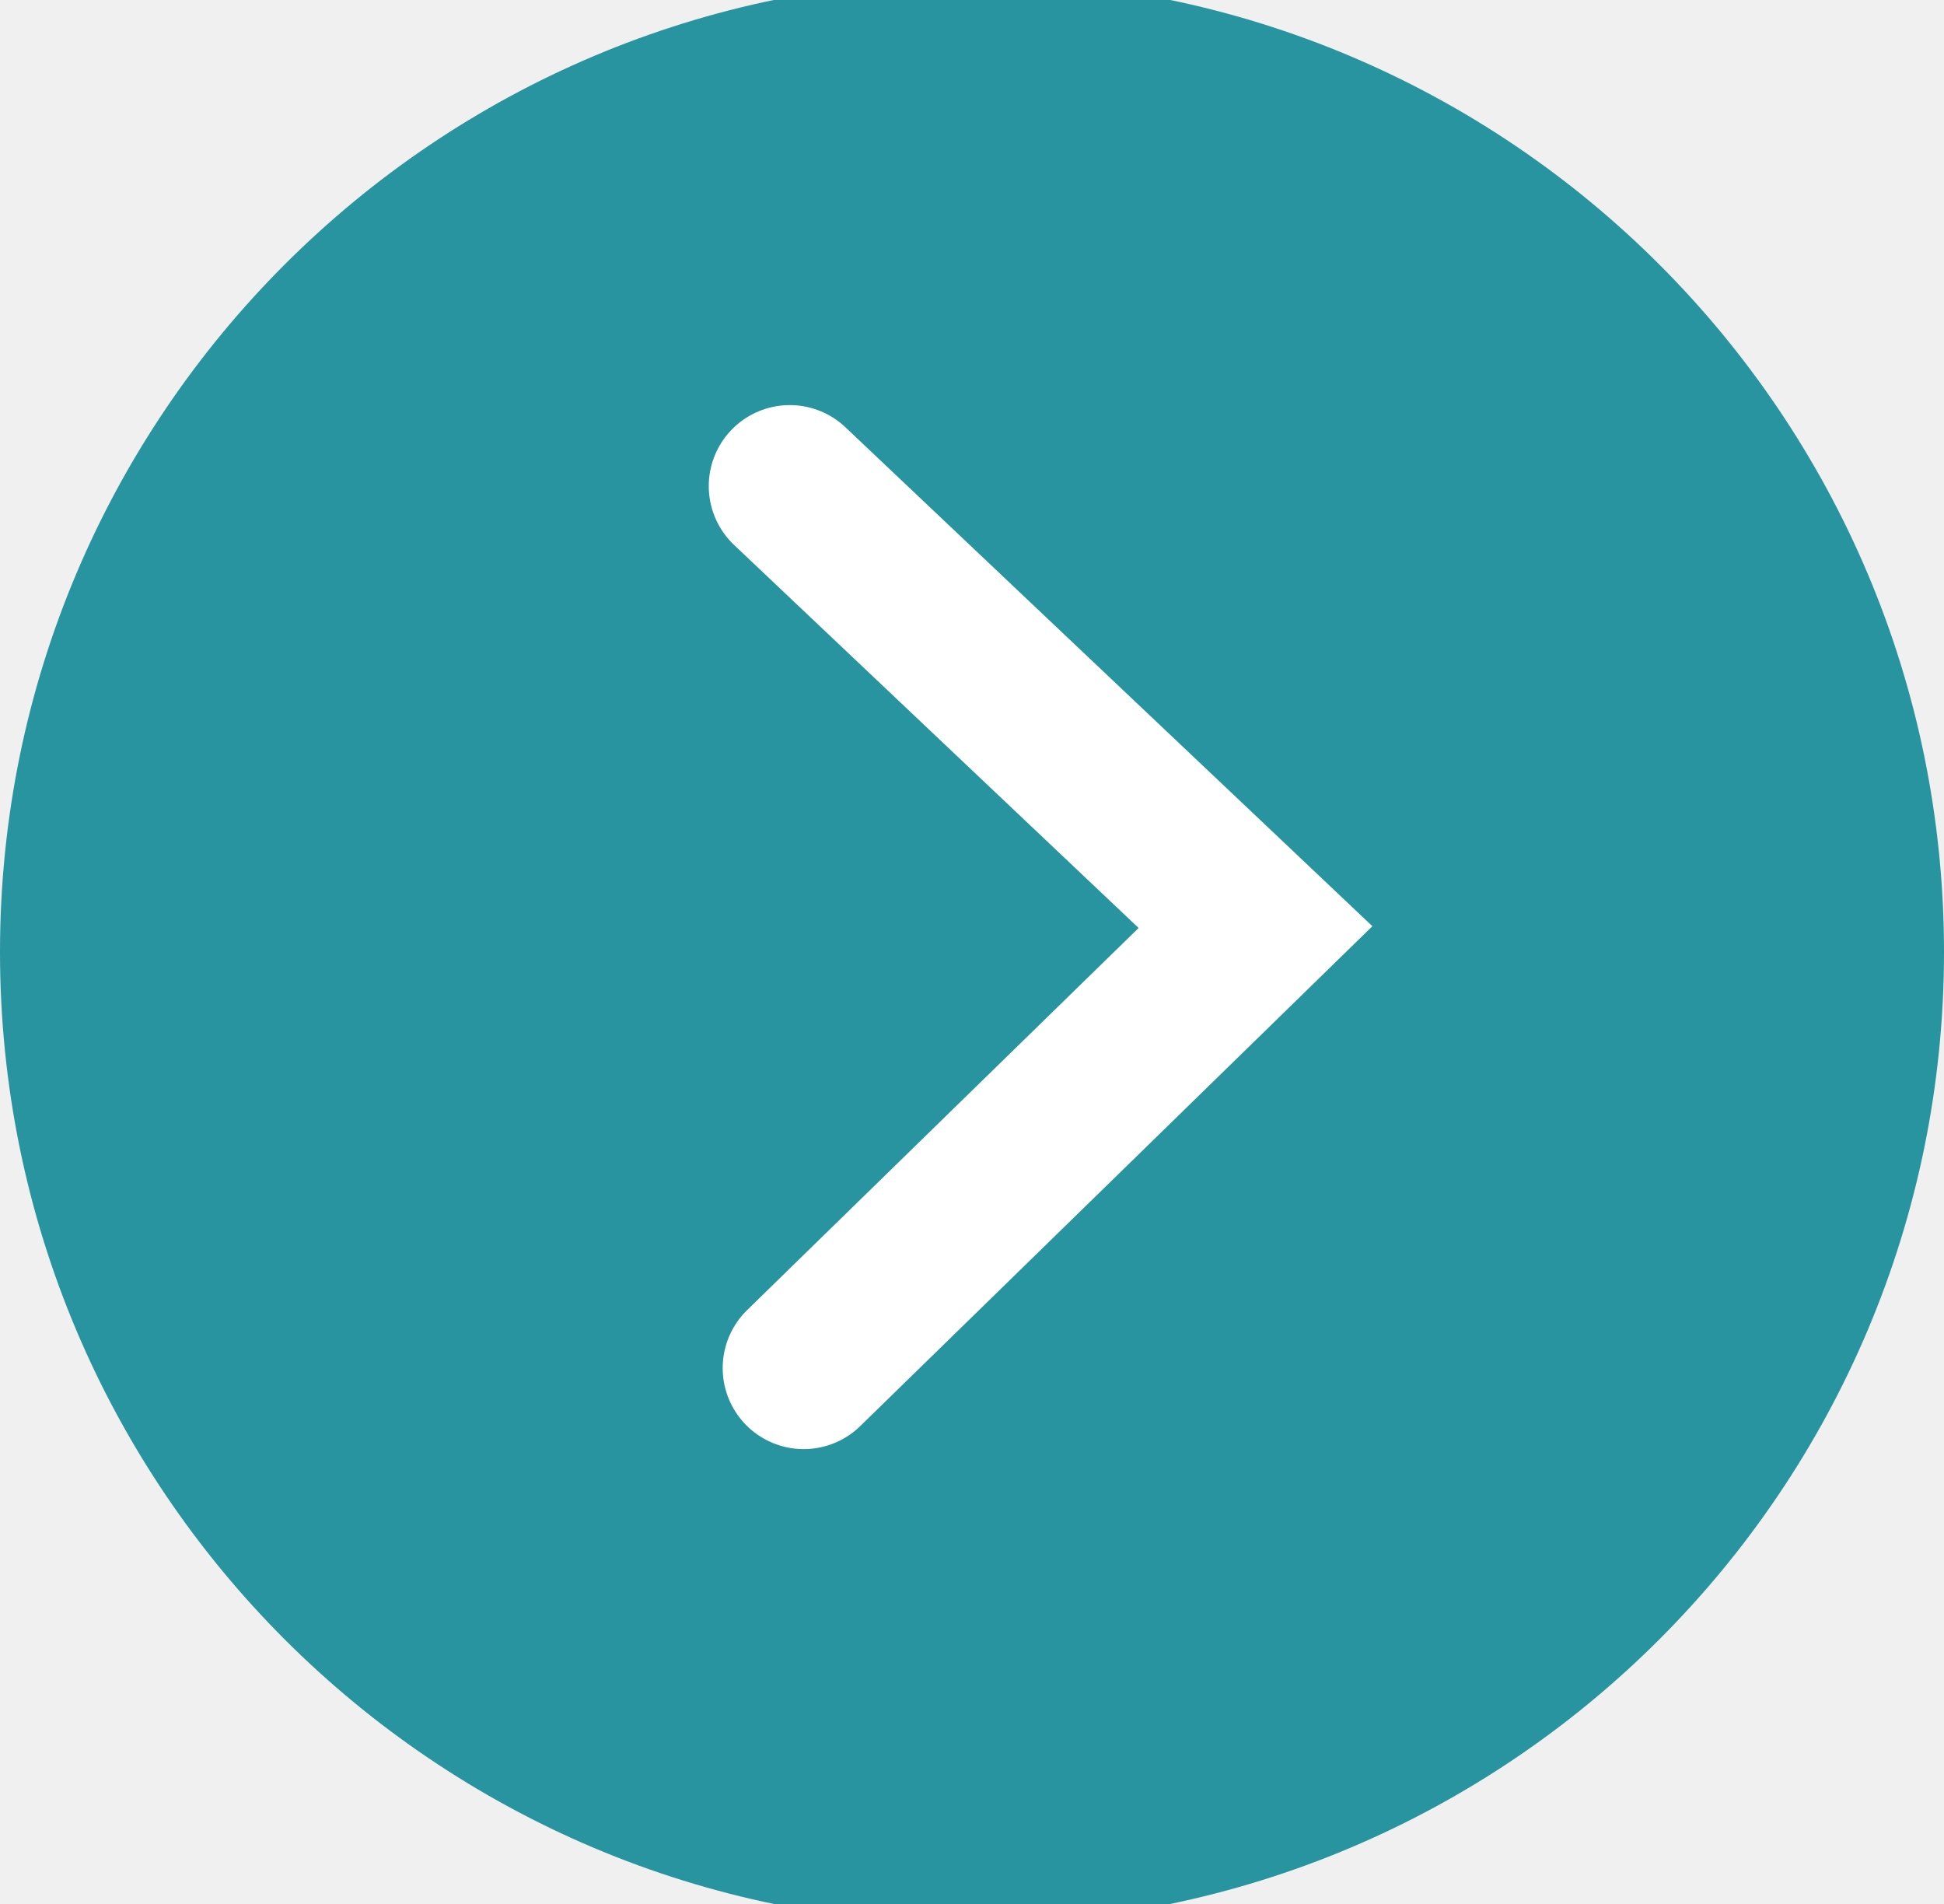
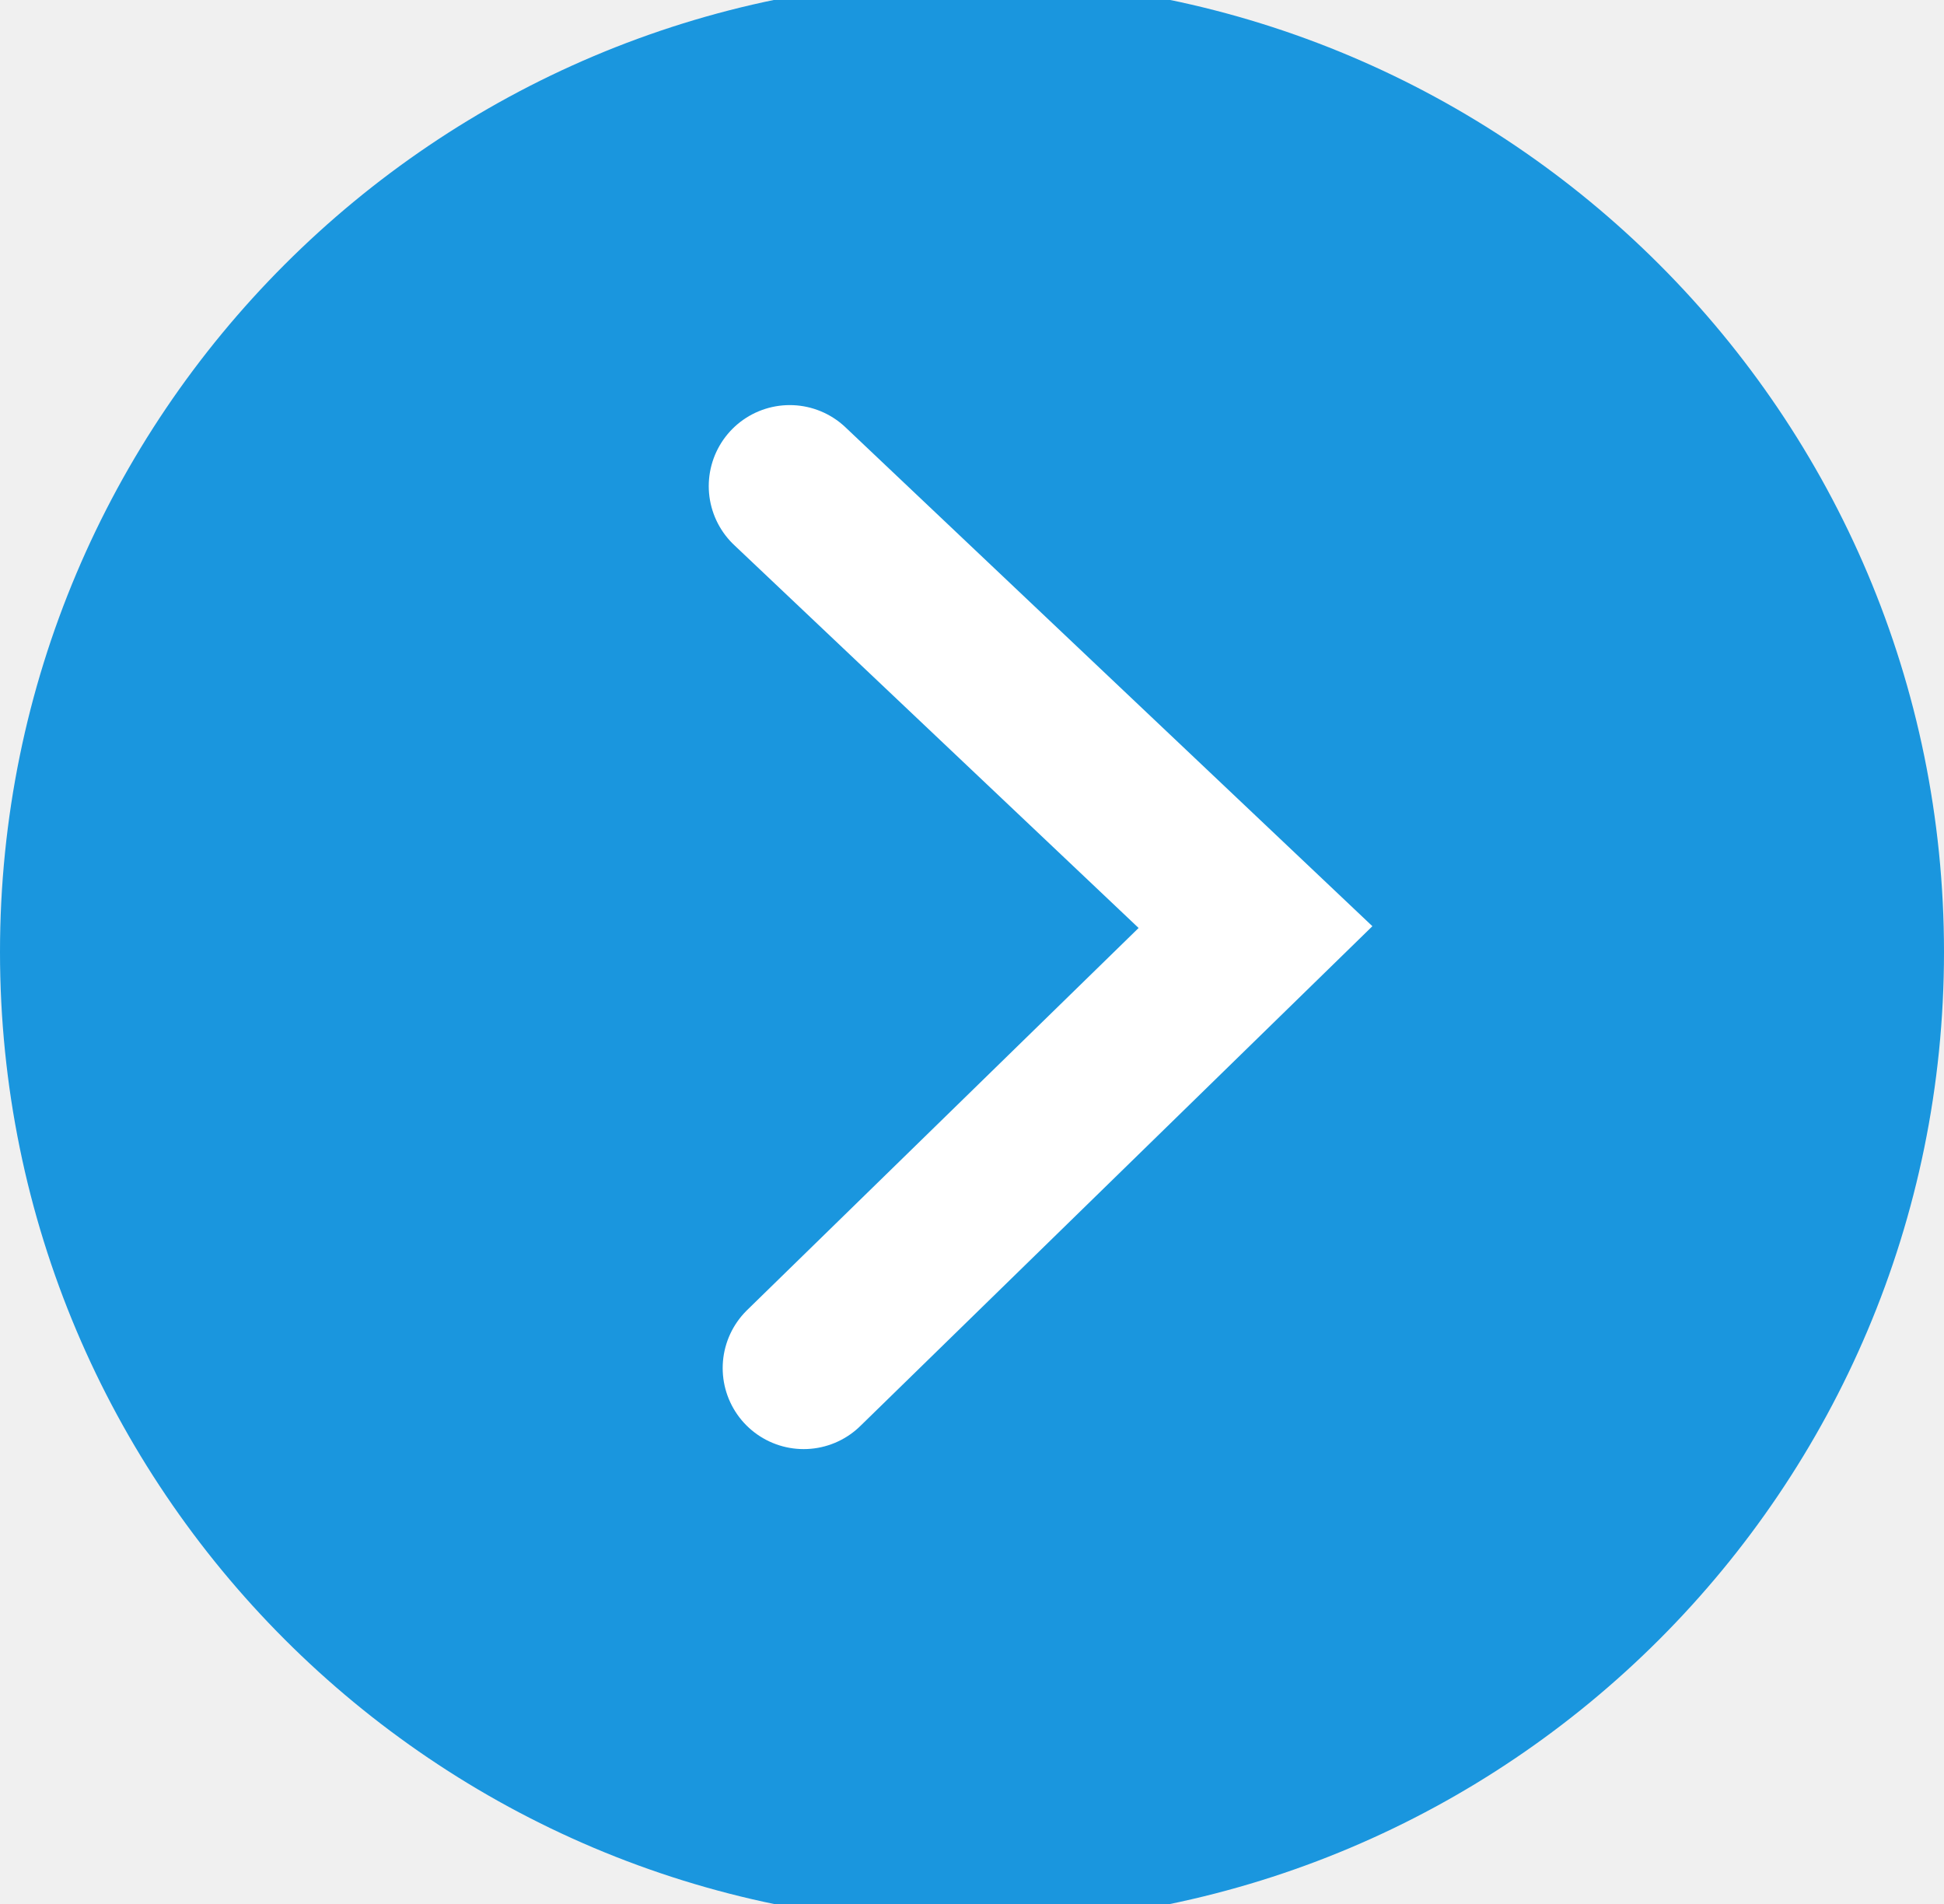
<svg xmlns="http://www.w3.org/2000/svg" version="1.1" id="Layer_1" x="0px" y="0px" width="24px" height="23.5px" viewBox="0 0 24 23.5" enable-background="new 0 0 24 23.5" xml:space="preserve">
  <g>
-     <circle fill="#27949F" cx="12" cy="11.75" r="12" />
+     <circle fill="#1a96de" cx="12" cy="11.75" r="12" />
    <g>
      <polyline fill="none" stroke="#FFFFFF" stroke-width="2" stroke-linecap="round" stroke-miterlimit="10" points="9.922,16.886     15.5,11.443 9.75,6   " />
    </g>
  </g>
</svg>
